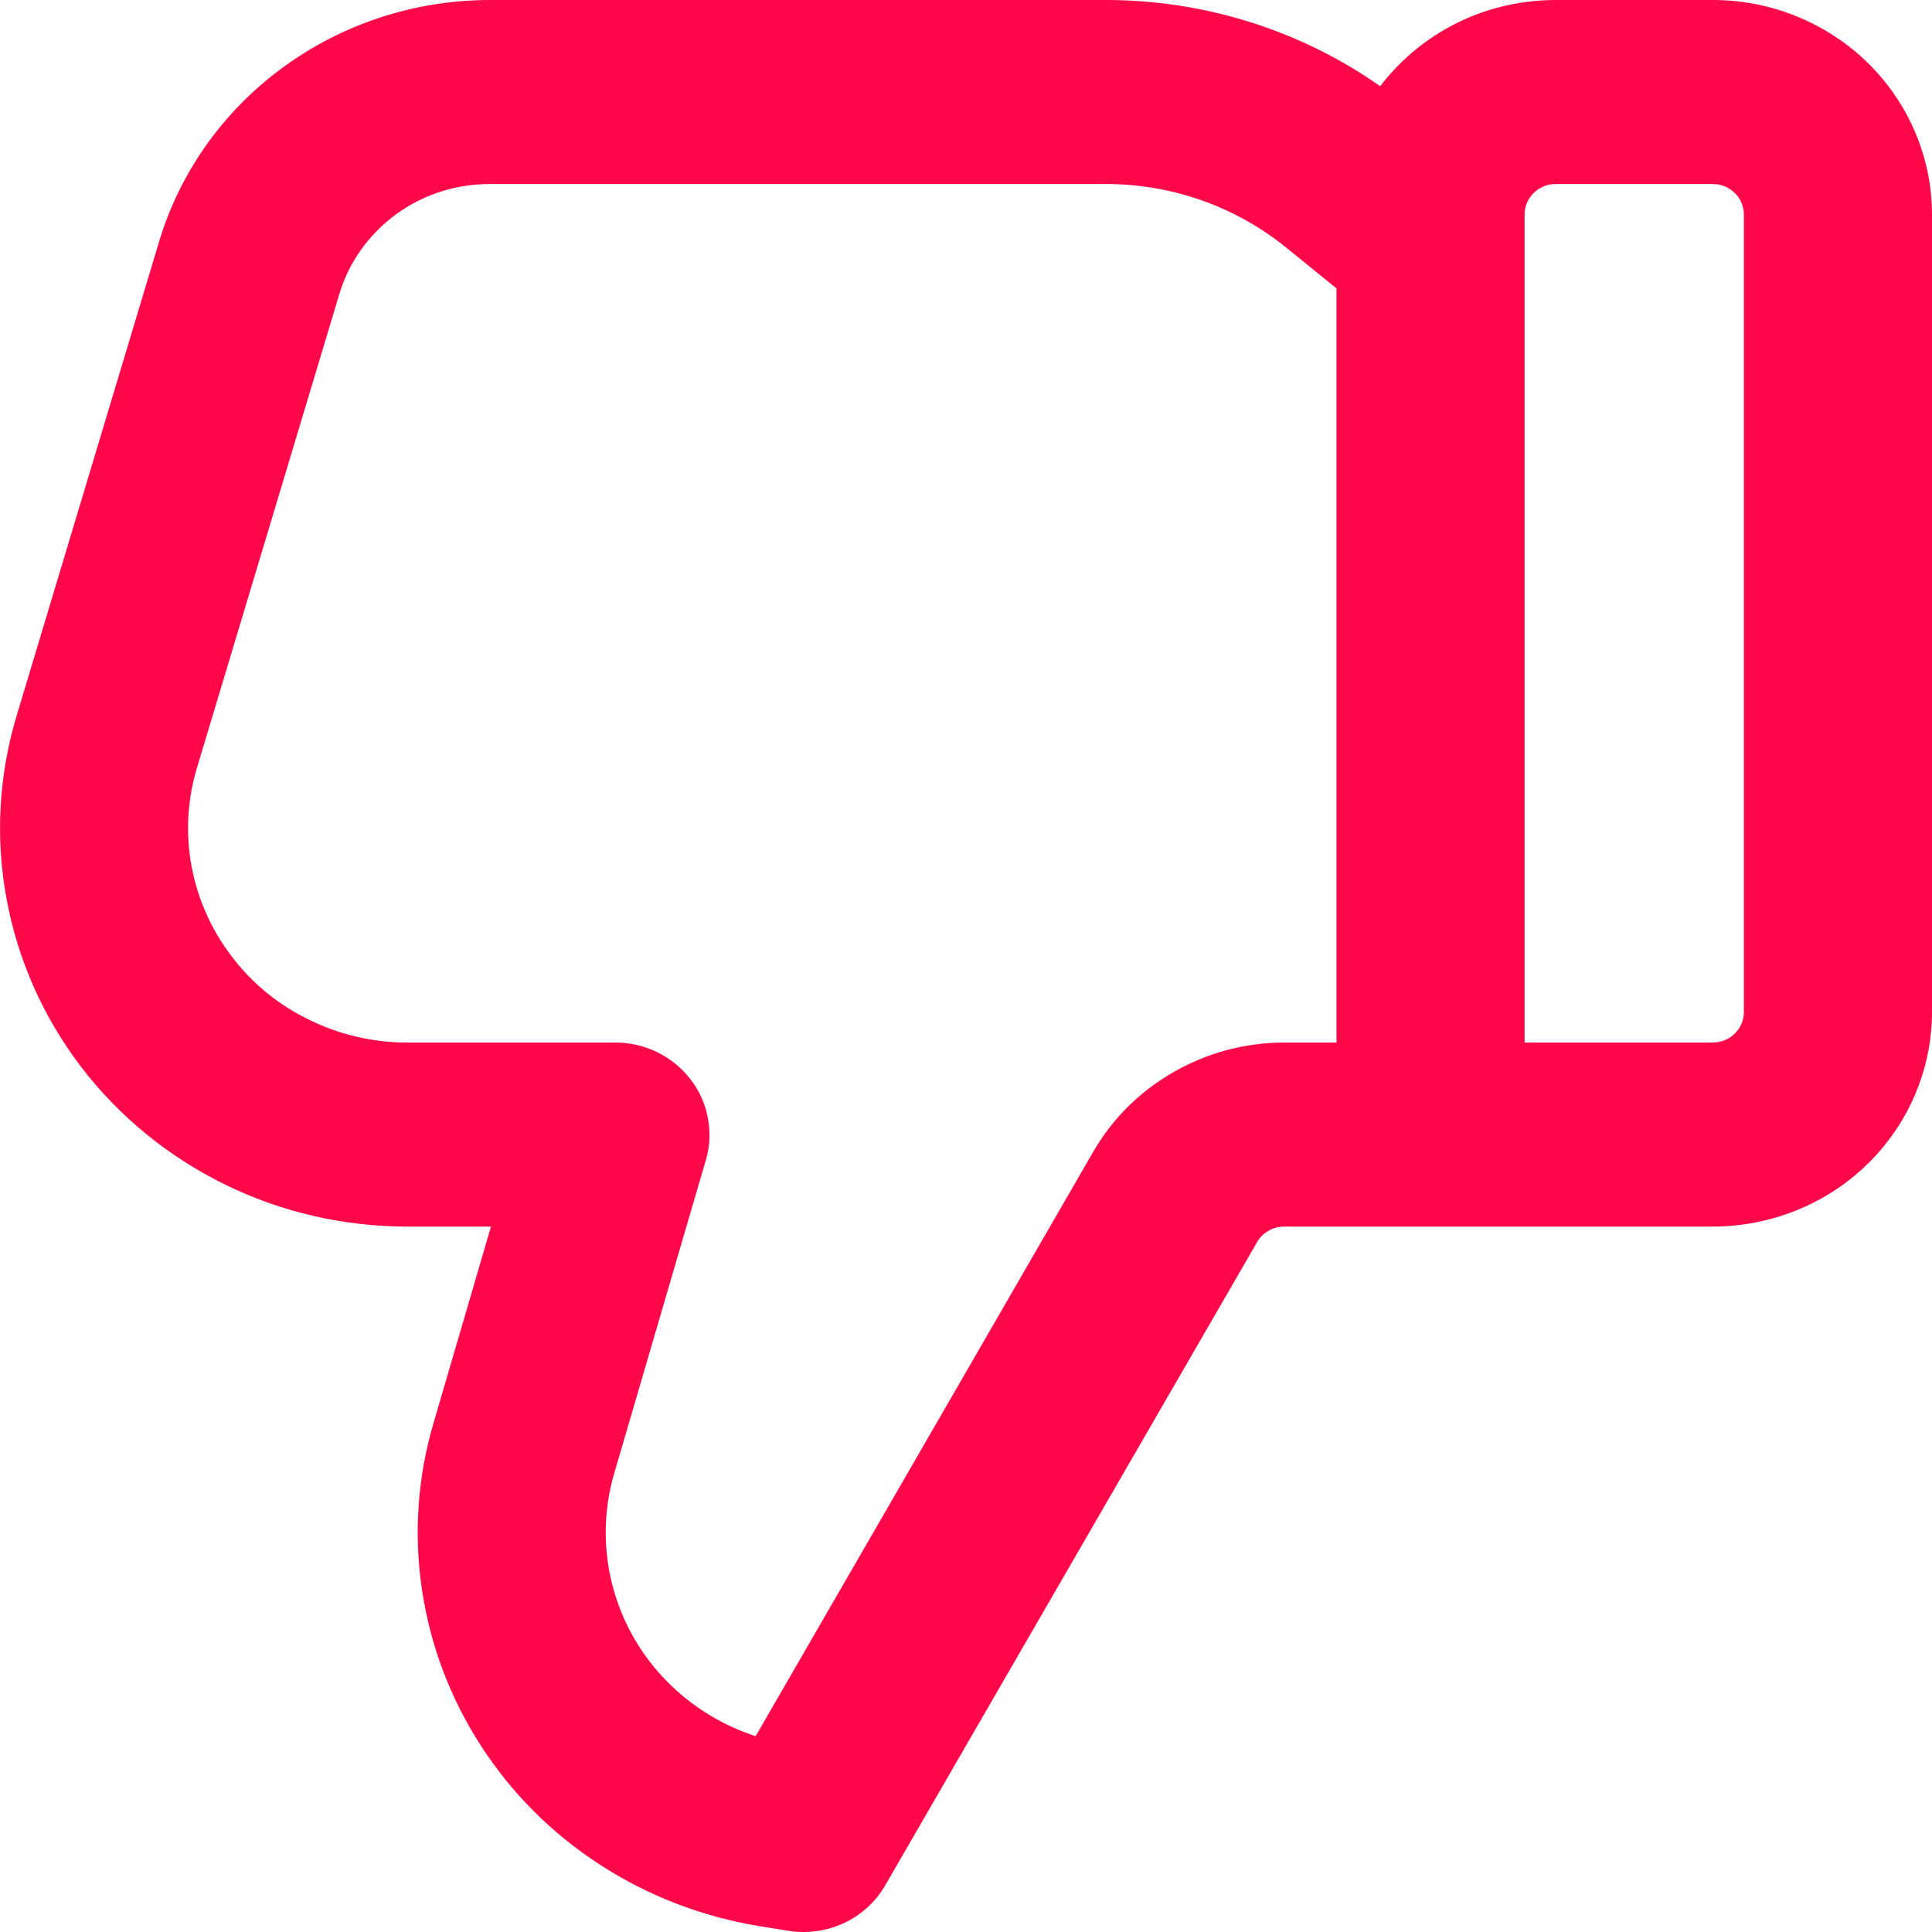
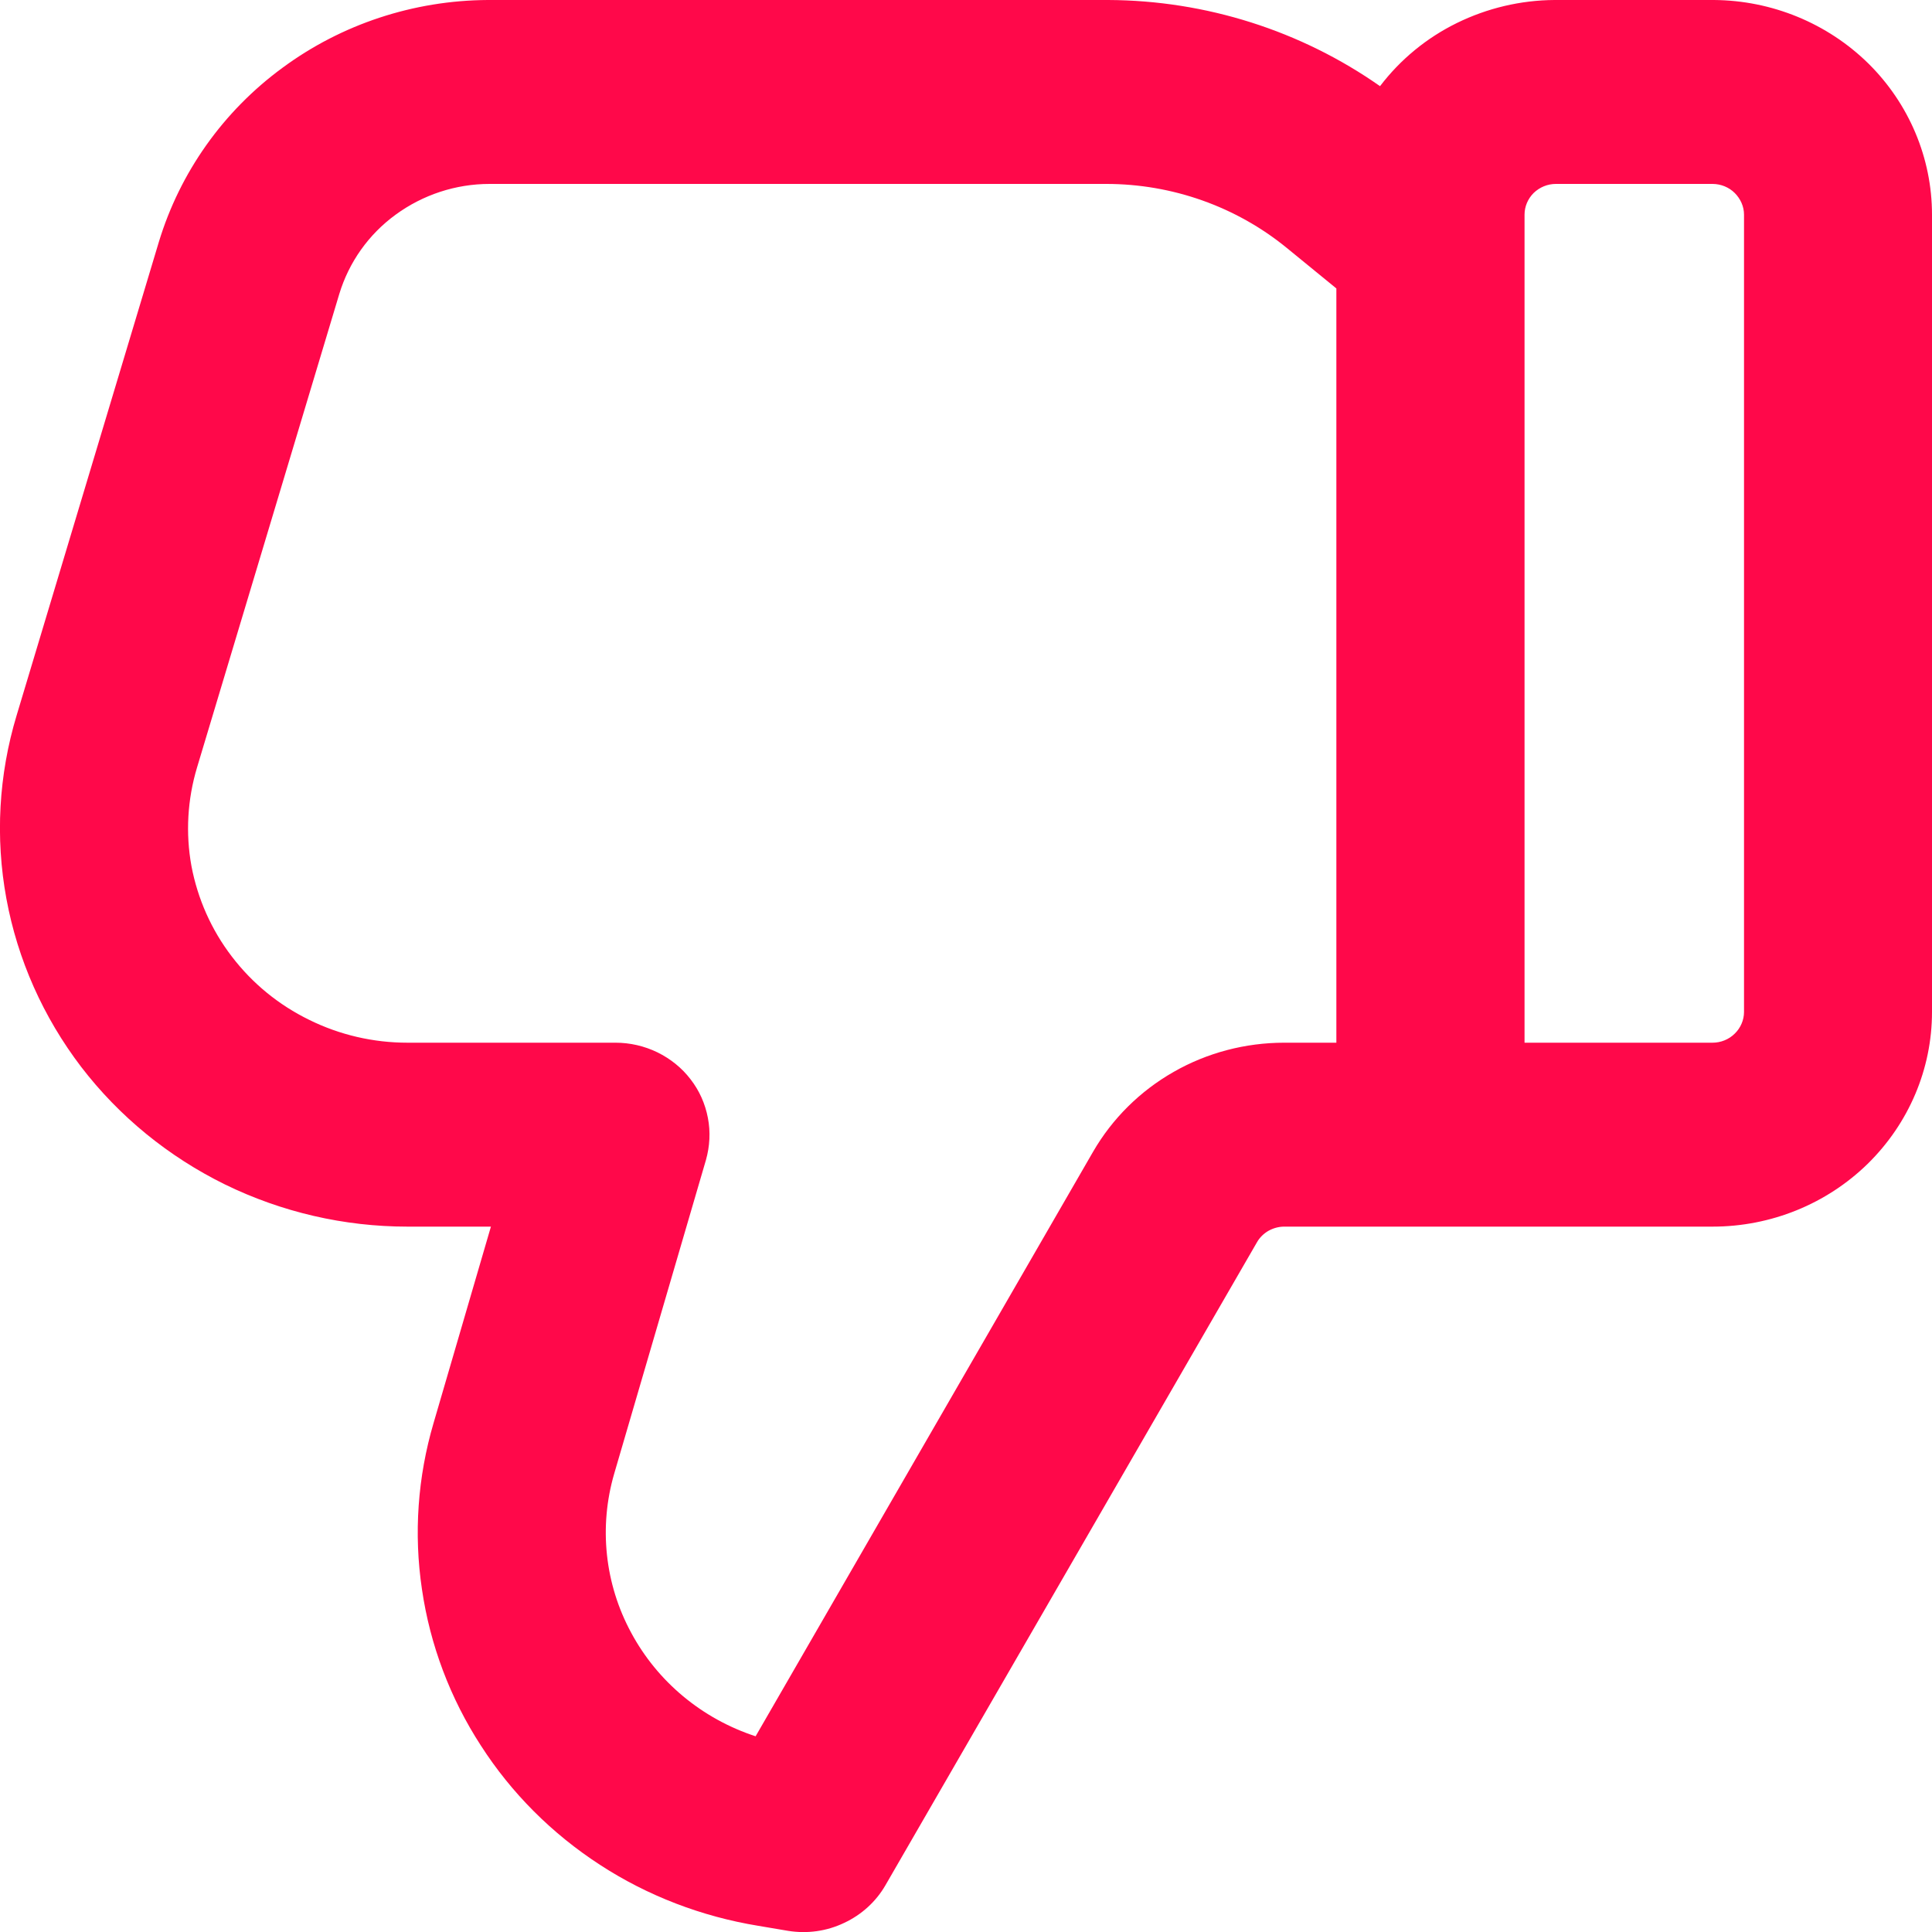
- <svg xmlns="http://www.w3.org/2000/svg" width="8" height="8" viewBox="0 0 8 8" fill="none">
-   <path d="M3.666 7.806C3.627 7.874 3.567 7.929 3.495 7.963C3.423 7.996 3.342 8.008 3.264 7.995L3.14 7.975C2.906 7.936 2.682 7.85 2.484 7.721C2.286 7.593 2.118 7.425 1.991 7.228C1.864 7.032 1.781 6.811 1.747 6.581C1.713 6.351 1.729 6.116 1.795 5.893L2.033 5.079H1.687C1.425 5.079 1.166 5.02 0.932 4.905C0.697 4.79 0.493 4.623 0.336 4.418C0.179 4.212 0.073 3.974 0.027 3.721C-0.02 3.469 -0.005 3.209 0.069 2.963L0.658 1.003C0.744 0.714 0.924 0.461 1.169 0.281C1.415 0.1 1.713 0.002 2.02 0H4.589C4.994 0.002 5.388 0.127 5.715 0.357C5.799 0.247 5.908 0.157 6.033 0.095C6.158 0.033 6.296 0.001 6.437 0L7.097 0C7.337 0.001 7.567 0.096 7.736 0.262C7.905 0.429 8 0.654 8 0.889V4.19C8 4.426 7.904 4.652 7.734 4.819C7.564 4.986 7.332 5.079 7.091 5.079H5.317C5.294 5.079 5.272 5.085 5.252 5.097C5.232 5.108 5.216 5.124 5.205 5.144L3.666 7.806ZM5.534 1.194L5.328 1.027C5.118 0.856 4.854 0.762 4.581 0.762H2.027C1.887 0.762 1.751 0.806 1.639 0.888C1.527 0.971 1.444 1.086 1.405 1.218L0.816 3.178C0.776 3.31 0.768 3.45 0.793 3.586C0.818 3.722 0.875 3.85 0.96 3.961C1.044 4.072 1.154 4.162 1.281 4.223C1.407 4.285 1.546 4.317 1.687 4.317H2.549C2.609 4.317 2.668 4.331 2.722 4.357C2.776 4.384 2.823 4.422 2.859 4.469C2.896 4.516 2.92 4.571 2.931 4.629C2.942 4.687 2.94 4.746 2.923 4.803L2.543 6.102C2.479 6.322 2.504 6.558 2.613 6.761C2.722 6.963 2.907 7.117 3.129 7.189L4.527 4.769C4.606 4.632 4.721 4.518 4.86 4.439C4.999 4.359 5.157 4.317 5.317 4.317H5.534V1.194ZM6.313 4.317H7.091C7.126 4.317 7.159 4.304 7.183 4.28C7.208 4.256 7.221 4.224 7.221 4.19V0.889C7.221 0.855 7.208 0.823 7.183 0.799C7.159 0.775 7.126 0.762 7.091 0.762H6.442C6.408 0.762 6.375 0.775 6.351 0.799C6.326 0.823 6.313 0.855 6.313 0.889V4.317Z" fill="#FF084A" />
+ <svg xmlns="http://www.w3.org/2000/svg" width="10" height="10" viewBox="0 0 10 10" fill="none">
+   <path d="M4.583 9.758C4.534 9.843 4.459 9.911 4.369 9.953C4.279 9.996 4.178 10.01 4.079 9.994L3.925 9.968C3.632 9.92 3.352 9.813 3.105 9.652C2.857 9.491 2.647 9.281 2.489 9.035C2.33 8.79 2.226 8.514 2.184 8.226C2.141 7.938 2.162 7.645 2.244 7.366L2.541 6.349H2.109C1.781 6.349 1.458 6.274 1.165 6.131C0.872 5.987 0.617 5.779 0.42 5.522C0.224 5.265 0.091 4.967 0.033 4.651C-0.025 4.336 -0.007 4.011 0.086 3.703L0.822 1.253C0.931 0.893 1.155 0.576 1.462 0.351C1.768 0.125 2.141 0.002 2.525 0H5.736C6.242 0.002 6.734 0.159 7.143 0.446C7.248 0.308 7.384 0.196 7.541 0.119C7.698 0.042 7.871 0.001 8.046 0L8.871 0C9.171 0.002 9.458 0.12 9.67 0.328C9.881 0.536 10 0.818 10 1.111V5.238C10 5.533 9.88 5.815 9.667 6.024C9.454 6.232 9.166 6.349 8.864 6.349H6.647C6.618 6.349 6.59 6.357 6.565 6.371C6.541 6.385 6.52 6.405 6.506 6.43L4.583 9.758ZM6.917 1.493L6.66 1.283C6.398 1.069 6.067 0.952 5.726 0.952H2.534C2.359 0.952 2.189 1.008 2.048 1.111C1.908 1.213 1.806 1.357 1.756 1.522L1.02 3.972C0.97 4.138 0.96 4.313 0.991 4.483C1.023 4.652 1.094 4.813 1.2 4.951C1.306 5.09 1.443 5.202 1.601 5.279C1.759 5.357 1.933 5.397 2.109 5.397H3.186C3.261 5.397 3.335 5.414 3.403 5.447C3.47 5.48 3.529 5.527 3.574 5.586C3.62 5.645 3.65 5.713 3.664 5.786C3.678 5.858 3.674 5.933 3.654 6.004L3.179 7.628C3.099 7.903 3.13 8.198 3.267 8.451C3.403 8.704 3.633 8.896 3.911 8.987L5.658 5.961C5.757 5.79 5.901 5.647 6.075 5.548C6.248 5.449 6.446 5.397 6.647 5.397H6.917V1.493ZM7.891 5.397H8.864C8.907 5.397 8.949 5.38 8.979 5.35C9.009 5.321 9.027 5.28 9.027 5.238V1.111C9.027 1.069 9.009 1.029 8.979 0.999C8.949 0.969 8.907 0.952 8.864 0.952H8.053C8.01 0.952 7.969 0.969 7.938 0.999C7.908 1.029 7.891 1.069 7.891 1.111V5.397Z" fill="#FF084A" />
</svg>
